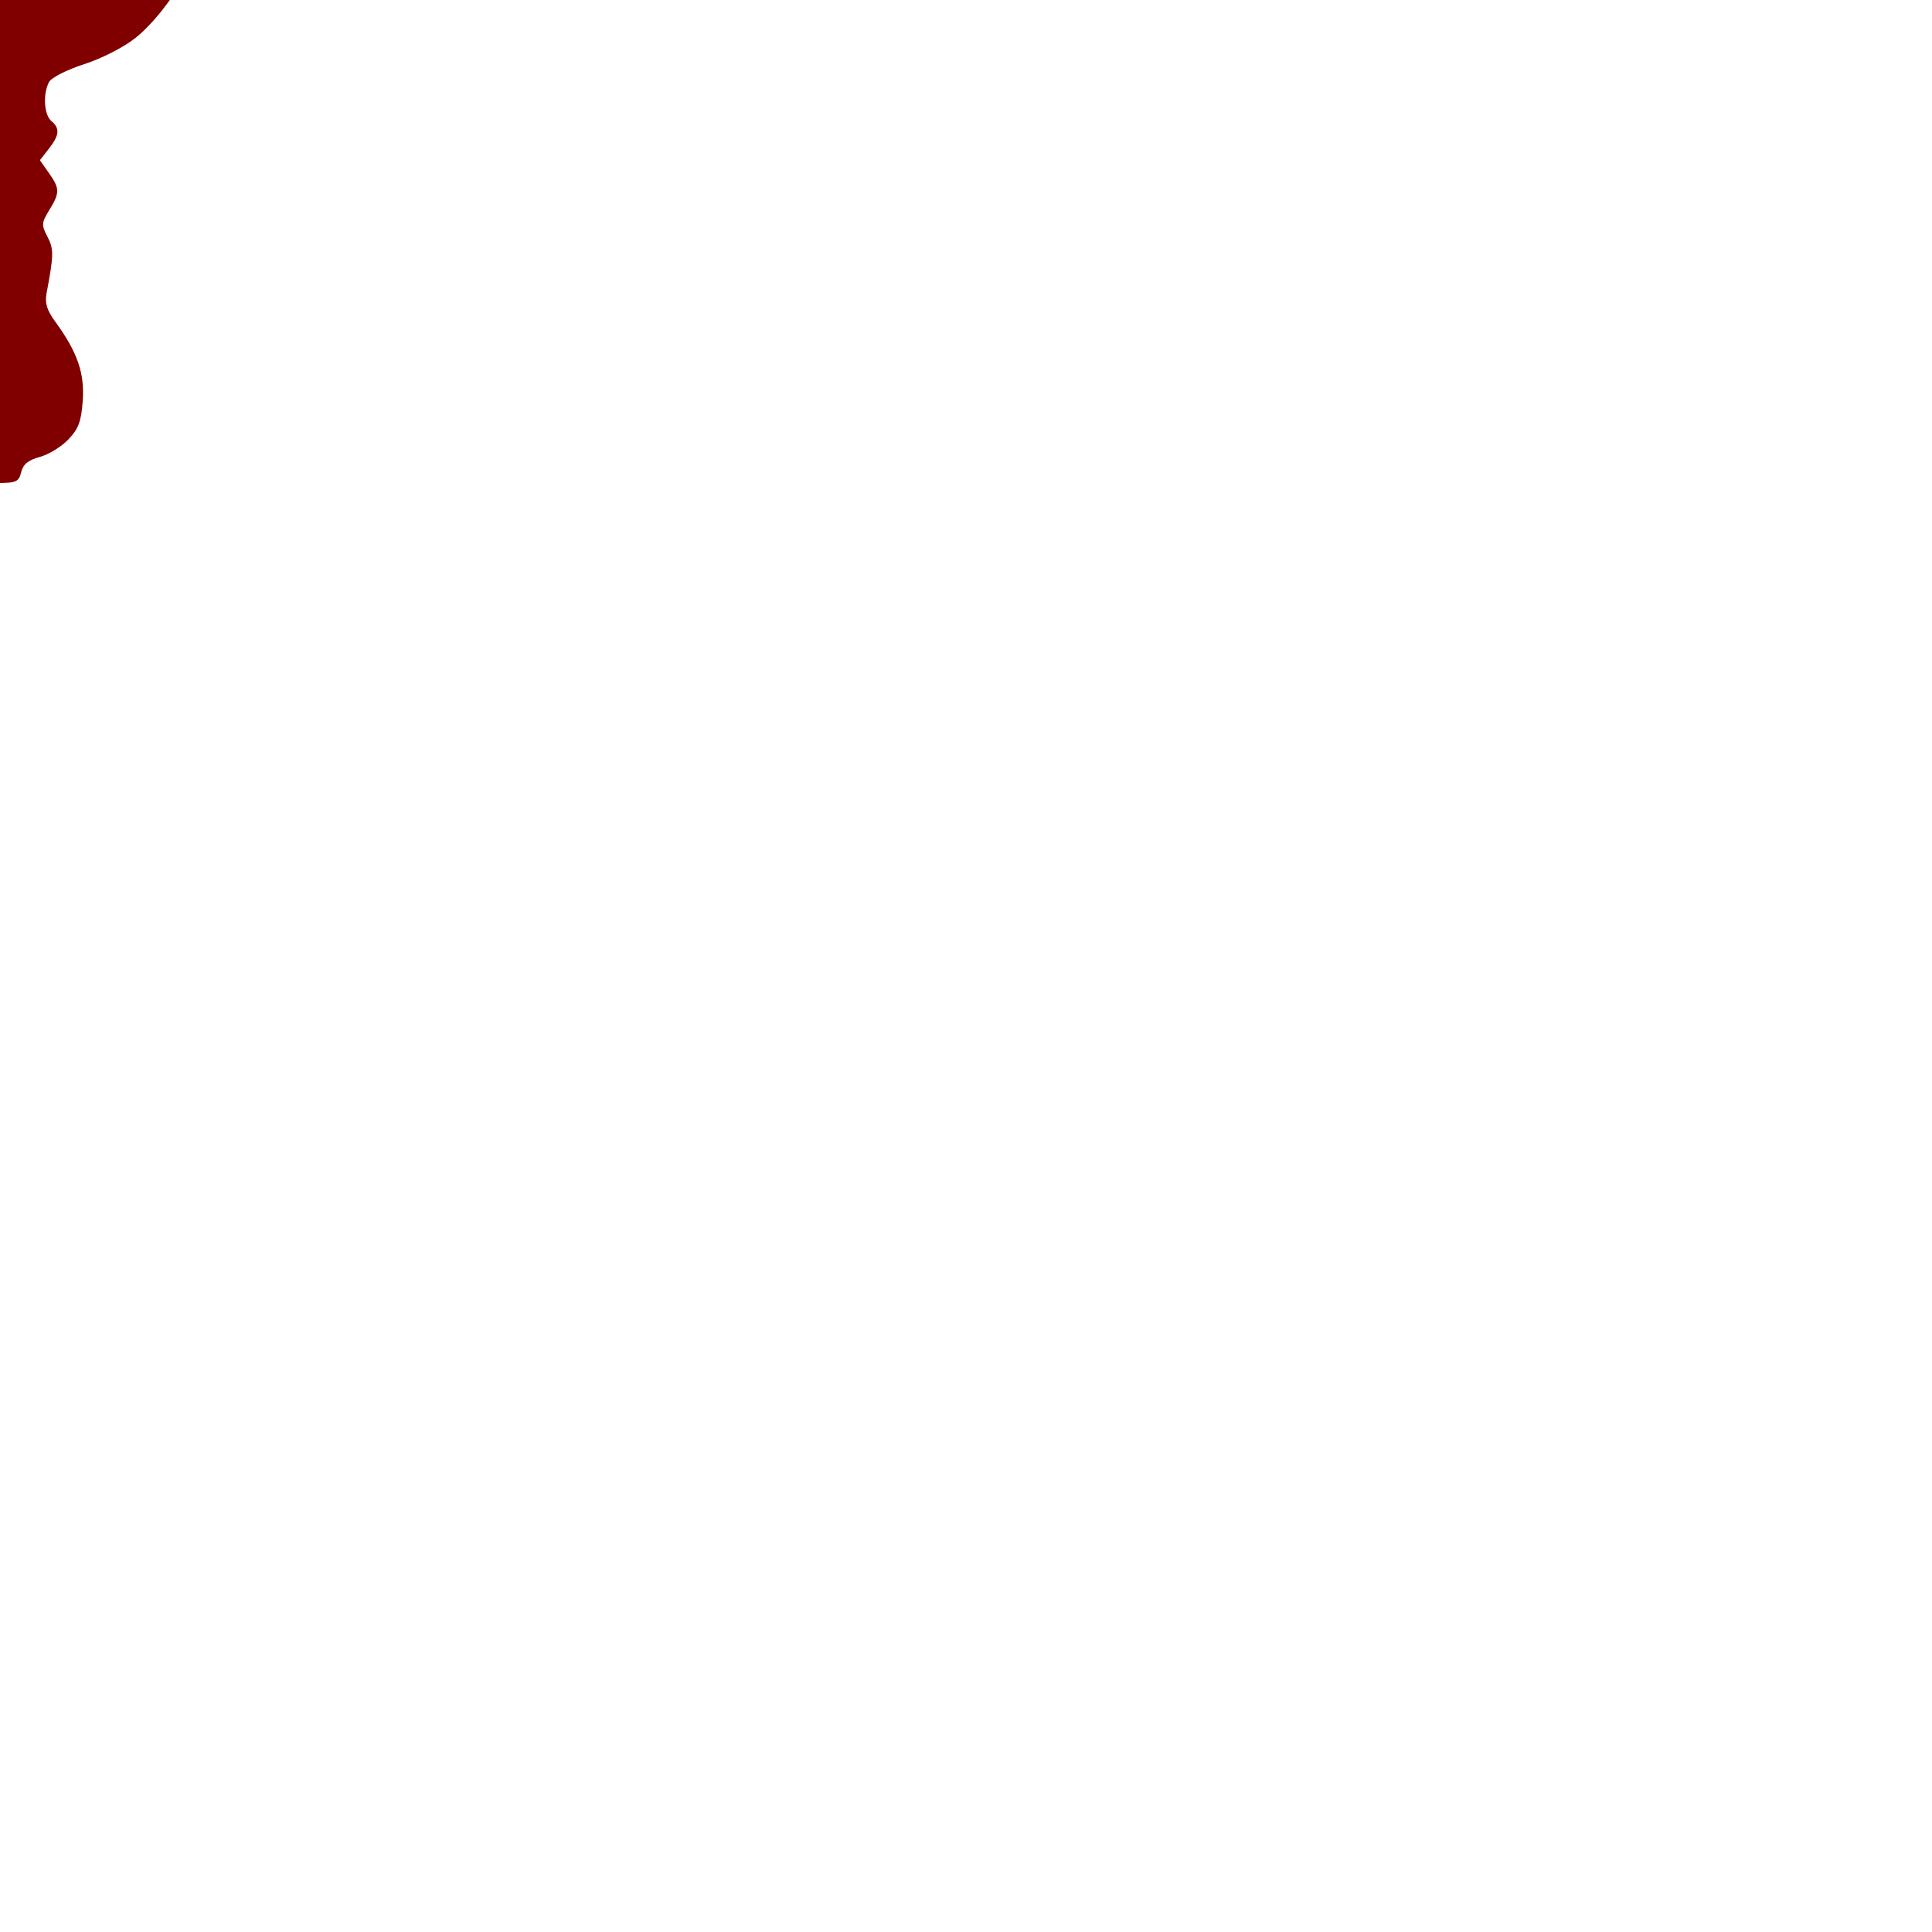
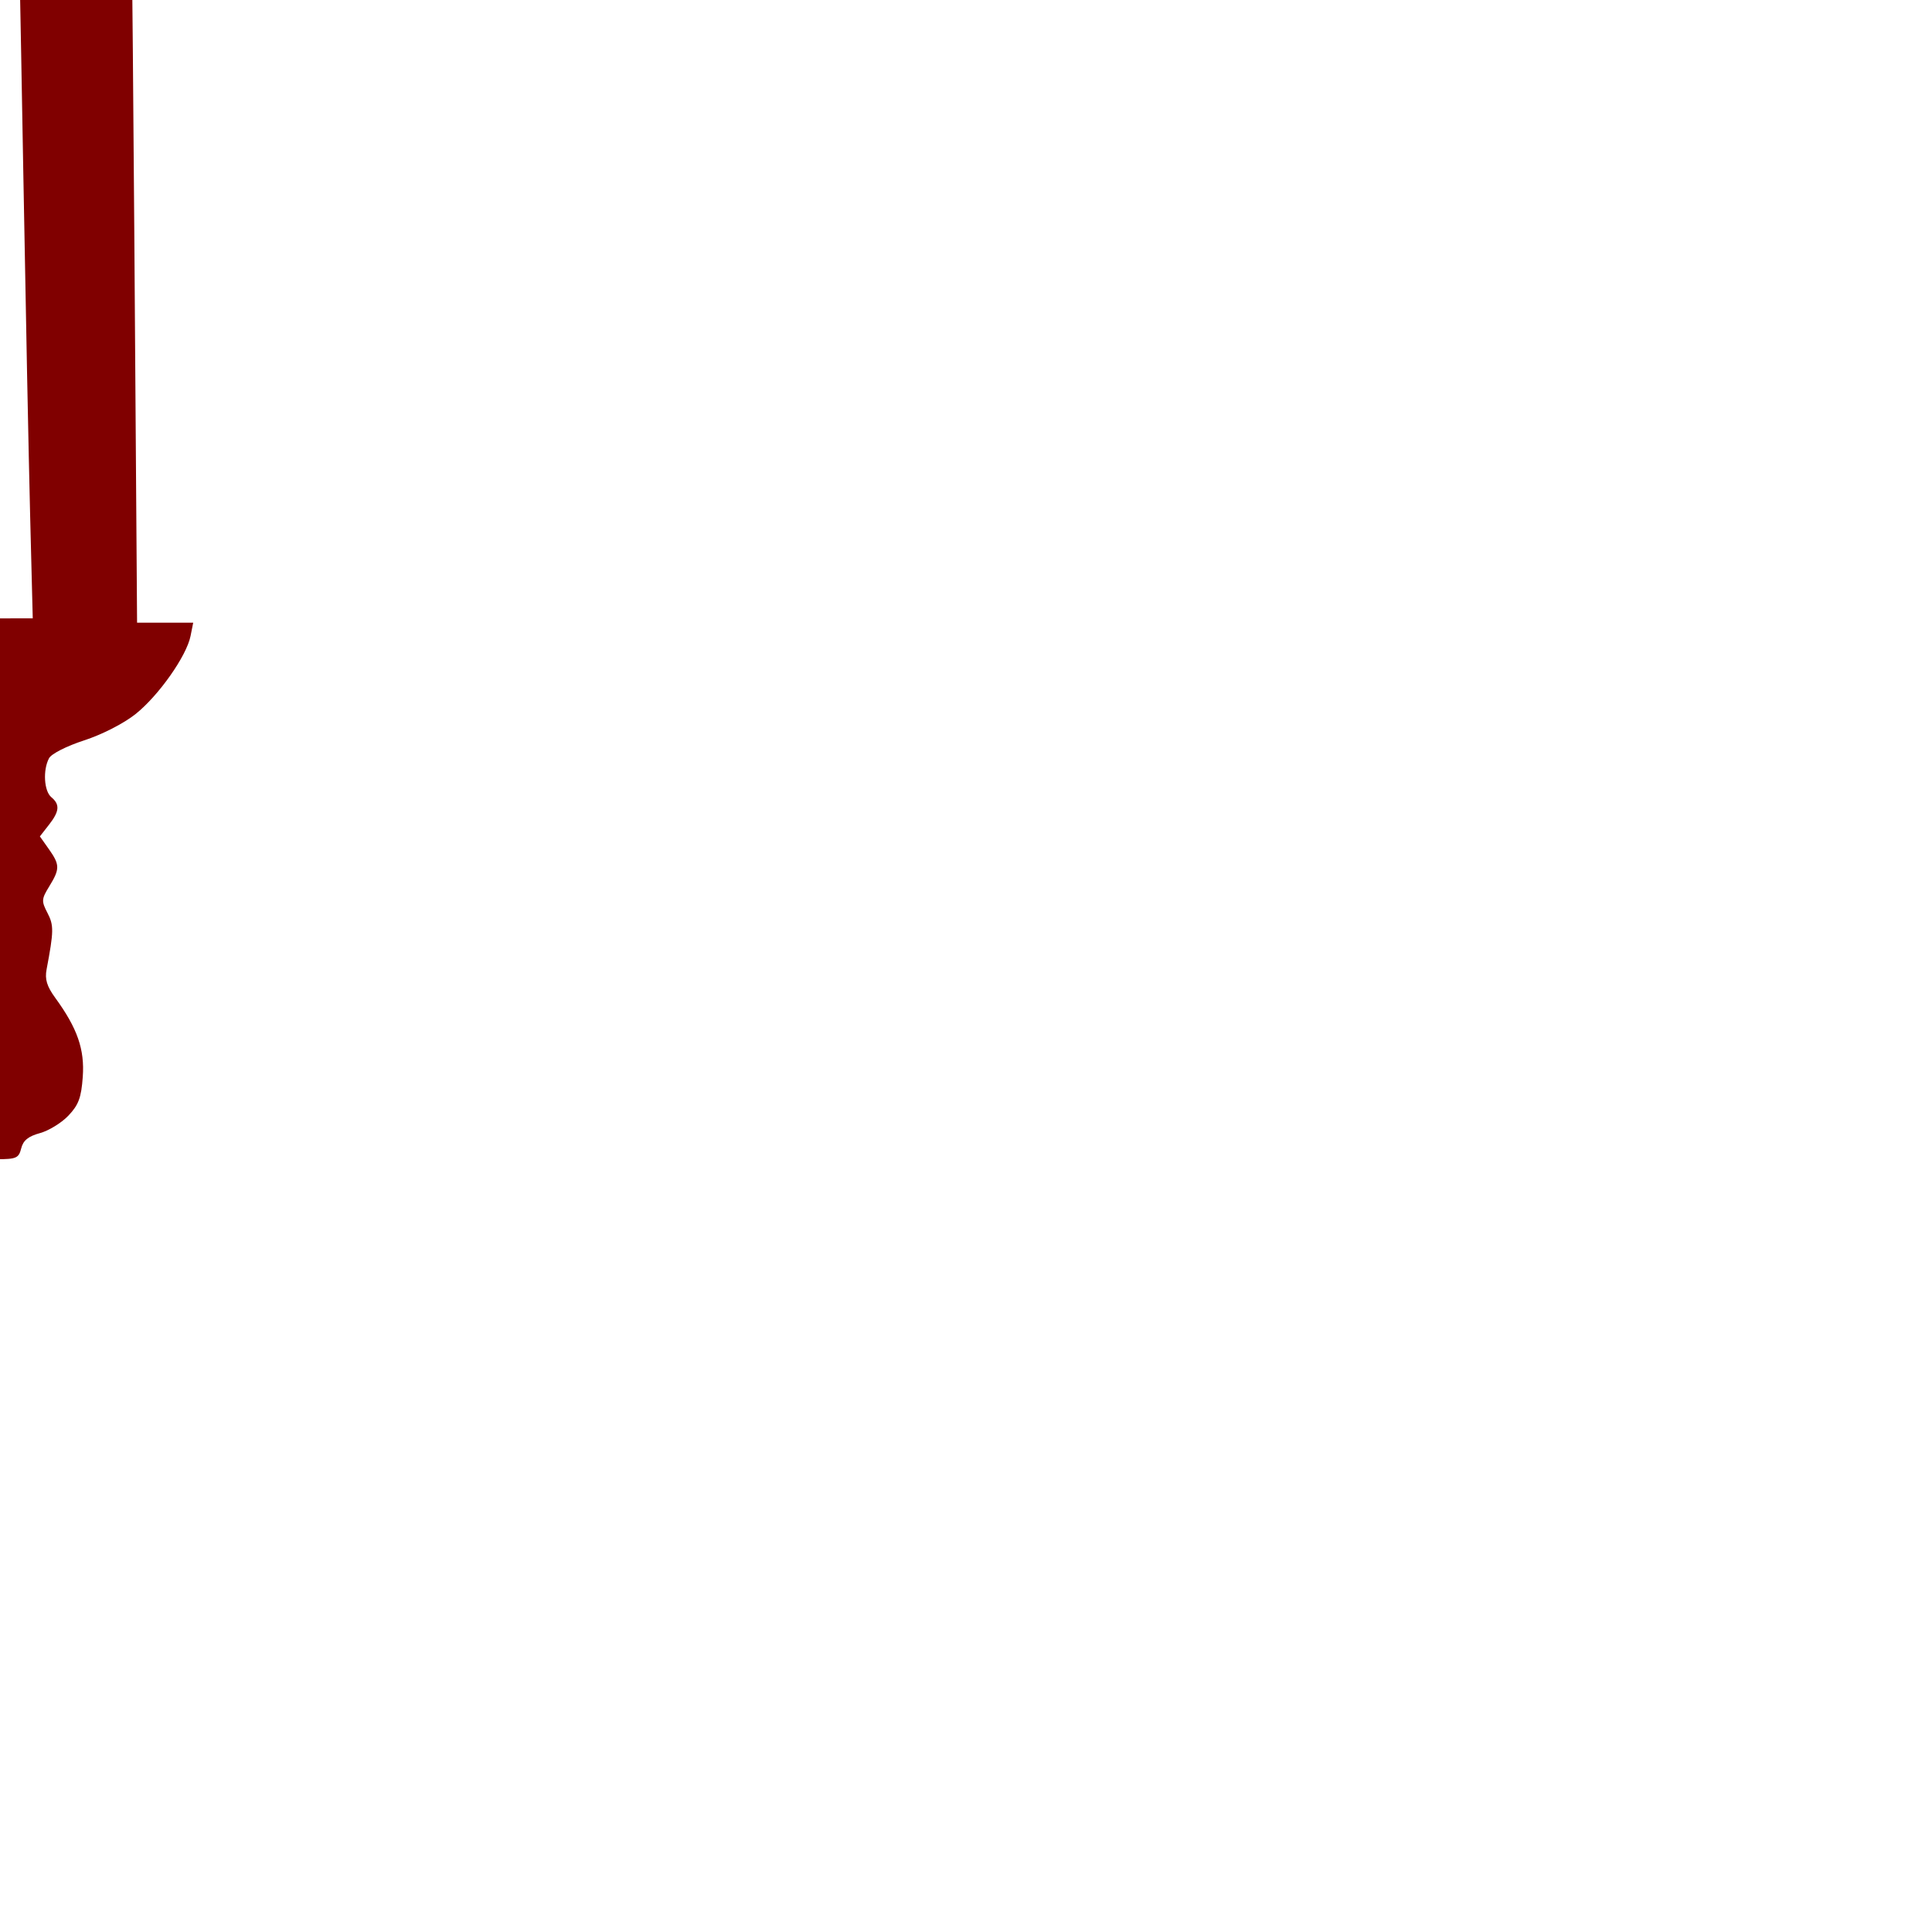
<svg xmlns="http://www.w3.org/2000/svg" id="svg8" version="1.1" viewBox="0 0 100 100" height="100" width="100">
  <defs id="defs2" />
  <g style="display:none" id="layer1">
    <rect rx="8.393" ry="8.304" y="5" x="5" height="90" width="90" id="rect834" style="opacity:1;vector-effect:none;fill:#ff0000;fill-opacity:1;stroke:none;stroke-width:1.002;stroke-linecap:round;stroke-linejoin:round;stroke-miterlimit:4;stroke-dasharray:none;stroke-dashoffset:0;stroke-opacity:1;paint-order:markers fill stroke" />
    <path id="path847" d="m 88.808,13.04 c -2.737,5.966 -6.209,11.864 -9.843,16.721 -2.532,3.385 -8.974,10.16 -28.371,29.836 l -14.444,14.652 1.052,1.05 1.052,1.05 -0.596,0.397 c -0.893,0.595 -3.413,1.022 -4.96,0.842 -0.792,-0.093 -2.014,-0.491 -2.902,-0.946 -0.871,-0.447 -1.727,-0.728 -1.981,-0.651 -0.673,0.204 -1.407,1.031 -1.361,1.534 0.056,0.601 -0.219,0.83 -1.124,0.938 l -0.763,0.091 -0.136,0.806 c -0.168,0.997 -0.321,1.154 -1.366,1.4 -0.77,0.182 -0.849,0.251 -1.059,0.924 -0.219,0.7 -0.438,0.912 -2.133,2.065 -0.434,0.295 -0.617,0.64 -0.73,1.377 -0.301,1.962 -0.811,3.023 -1.909,3.972 -0.829,0.717 -1.197,0.884 -1.976,0.901 -0.527,0.011 -1.299,-0.176 -1.717,-0.417 -0.552,-0.318 -0.898,-0.354 -1.265,-0.135 -0.454,0.271 -0.587,0.22 -1.313,-0.505 -0.731,-0.73 -0.773,-0.842 -0.44,-1.174 0.294,-0.294 0.264,-0.585 -0.15,-1.453 -1.145,-2.403 0.408,-4.627 3.687,-5.279 1.638,-0.326 2.335,-0.798 2.841,-1.925 0.22,-0.489 0.475,-0.695 1.198,-0.968 0.895,-0.338 0.925,-0.371 1.173,-1.288 l 0.254,-0.941 0.953,-0.259 c 0.78,-0.212 0.967,-0.346 1.031,-0.735 0.153,-0.927 0.331,-1.153 1.066,-1.352 1.517,-0.41 1.829,-1.357 0.981,-2.978 -0.347,-0.662 -0.757,-1.591 -0.912,-2.065 -0.554,-1.69 -0.077,-5.423 0.804,-6.304 0.298,-0.298 0.432,-0.229 1.359,0.697 l 1.028,1.027 17.26,-17.023 c 18.384,-18.132 23.957,-23.424 27.228,-25.858 2.988,-2.223 7.897,-5.296 11.444,-7.164 3.189,-1.68 7.808,-3.872 8.215,-3.9 0.126,-0.008 -0.402,1.36 -1.173,3.04 z m -6.847,4.664 c -0.379,0.379 -3.207,3.058 -6.285,5.953 -6.45,6.069 -26.852,25.647 -38.092,36.553 l -7.692,7.464 1.257,1.255 1.257,1.255 3.751,-3.948 c 2.063,-2.171 7.621,-7.956 12.35,-12.855 12.191,-12.629 22.418,-23.318 27.976,-29.238 2.632,-2.804 5.17,-5.481 5.639,-5.95 0.469,-0.469 0.78,-0.925 0.691,-1.015 -0.089,-0.089 -0.472,0.148 -0.852,0.526 z" style="fill:#800000;stroke-width:0.229" />
  </g>
  <g id="layer2">
-     <path id="broadsword" d="m 1.183,-82.061 c 2.232,6.061 3.909,12.585 4.755,18.498 0.589,4.121 0.819,13.324 1.013,40.532 l 0.144,20.261 1.453,-7.33e-4 1.453,-7.33e-4 -0.138,0.691 c -0.206,1.036 -1.653,3.089 -2.847,4.04 -0.611,0.487 -1.732,1.06 -2.66,1.362 -0.911,0.296 -1.697,0.695 -1.819,0.926 -0.324,0.61 -0.26,1.698 0.12,2.015 0.454,0.38 0.423,0.731 -0.129,1.436 L 2.064,8.292 2.527,8.948 c 0.573,0.811 0.576,1.027 0.024,1.926 -0.407,0.662 -0.414,0.766 -0.094,1.381 0.332,0.64 0.328,0.94 -0.047,2.923 -0.096,0.508 0.016,0.875 0.447,1.467 1.148,1.575 1.529,2.67 1.426,4.095 -0.078,1.077 -0.216,1.449 -0.743,2.004 -0.356,0.375 -1.02,0.782 -1.475,0.906 -0.601,0.163 -0.866,0.379 -0.968,0.787 -0.126,0.505 -0.254,0.562 -1.256,0.563 -1.01,5.32e-4 -1.116,-0.048 -1.116,-0.511 2.182e-4,-0.409 -0.222,-0.591 -1.108,-0.908 -2.453,-0.876 -2.916,-3.506 -1.101,-6.244 0.907,-1.367 1.062,-2.182 0.634,-3.319 -0.186,-0.493 -0.152,-0.815 0.159,-1.509 0.385,-0.859 0.383,-0.903 -0.08,-1.713 L -3.246,9.966 -2.767,9.122 C -2.375,8.431 -2.338,8.208 -2.563,7.892 -3.098,7.14 -3.131,6.858 -2.76,6.208 c 0.765,-1.342 0.326,-2.219 -1.381,-2.757 -0.697,-0.22 -1.623,-0.581 -2.058,-0.802 -1.551,-0.791 -3.802,-3.722 -3.801,-4.95 2.18e-4,-0.415 0.14,-0.461 1.421,-0.461 l 1.421,-7.32e-4 0.164,-23.873 c 0.174,-25.428 0.368,-32.994 0.947,-36.966 0.529,-3.629 1.797,-9.187 2.958,-12.958 1.044,-3.391 2.72,-8.134 2.983,-8.436 0.082,-0.093 0.662,1.227 1.291,2.934 z m -1.51,8.016 c -4.3636e-4,0.528 -0.103,4.363 -0.229,8.522 -0.263,8.718 -0.833,36.558 -1.064,51.978 l -0.158,10.554 1.736,-9.25e-4 1.736,-9.34e-4 -0.136,-5.361 C 1.484,-11.304 1.327,-19.202 1.209,-25.906 0.907,-43.19 0.588,-57.754 0.337,-65.747 0.218,-69.532 0.121,-73.164 0.122,-73.818 c 3.6364e-4,-0.653 -0.1,-1.188 -0.223,-1.188 -0.123,6.5e-5 -0.224,0.432 -0.225,0.96 z" style="fill:#800000;stroke-width:0.225" />
+     <path id="broadsword" d="m 1.183,-47.061 c 2.232,6.061 3.909,12.585 4.755,18.498 0.589,4.121 0.819,13.324 1.013,40.532 l 0.144,20.261 1.453,-7.33e-4 1.453,-7.33e-4 -0.138,0.691 c -0.206,1.036 -1.653,3.089 -2.847,4.04 -0.611,0.487 -1.732,1.06 -2.66,1.362 -0.911,0.296 -1.697,0.695 -1.819,0.926 -0.324,0.61 -0.26,1.698 0.12,2.015 0.454,0.38 0.423,0.731 -0.129,1.436 l -0.464,0.594 0.464,0.656 c 0.573,0.811 0.576,1.027 0.024,1.926 -0.407,0.662 -0.414,0.766 -0.094,1.381 0.332,0.64 0.328,0.94 -0.047,2.923 -0.096,0.508 0.016,0.875 0.447,1.467 1.148,1.575 1.529,2.67 1.426,4.095 -0.078,1.077 -0.216,1.449 -0.743,2.004 -0.356,0.375 -1.02,0.782 -1.475,0.906 -0.601,0.163 -0.866,0.379 -0.968,0.787 -0.126,0.505 -0.254,0.562 -1.256,0.563 -1.01,5.32e-4 -1.116,-0.048 -1.116,-0.511 2.182e-4,-0.409 -0.222,-0.591 -1.108,-0.908 -2.453,-0.876 -2.916,-3.506 -1.101,-6.244 0.907,-1.367 1.062,-2.182 0.634,-3.319 -0.186,-0.493 -0.152,-0.815 0.159,-1.509 0.385,-0.859 0.383,-0.903 -0.08,-1.713 l -0.475,-0.832 0.479,-0.844 c 0.392,-0.691 0.429,-0.914 0.205,-1.23 -0.535,-0.752 -0.568,-1.034 -0.197,-1.684 0.765,-1.342 0.326,-2.219 -1.381,-2.757 -0.697,-0.22 -1.623,-0.581 -2.058,-0.802 -1.551,-0.791 -3.802,-3.722 -3.801,-4.95 2.18e-4,-0.415 0.14,-0.461 1.421,-0.461 l 1.421,-7.32e-4 0.164,-23.873 c 0.174,-25.428 0.368,-32.994 0.947,-36.966 0.529,-3.629 1.797,-9.187 2.958,-12.958 1.044,-3.391 2.72,-8.134 2.983,-8.436 0.082,-0.093 0.662,1.227 1.291,2.934 z m -1.51,8.016 c -4.3636e-4,0.528 -0.103,4.363 -0.229,8.522 -0.263,8.718 -0.833,36.558 -1.064,51.978 L -1.778,32.008 -0.041,32.007 1.695,32.006 1.559,26.645 C 1.484,23.696 1.327,15.798 1.209,9.094 0.907,-8.19 0.588,-22.754 0.337,-30.747 0.218,-34.532 0.121,-38.164 0.122,-38.818 c 3.6364e-4,-0.653 -0.1,-1.188 -0.223,-1.188 -0.123,6.5e-5 -0.224,0.432 -0.225,0.96 z" style="fill:#800000;stroke-width:0.225" />
  </g>
</svg>
